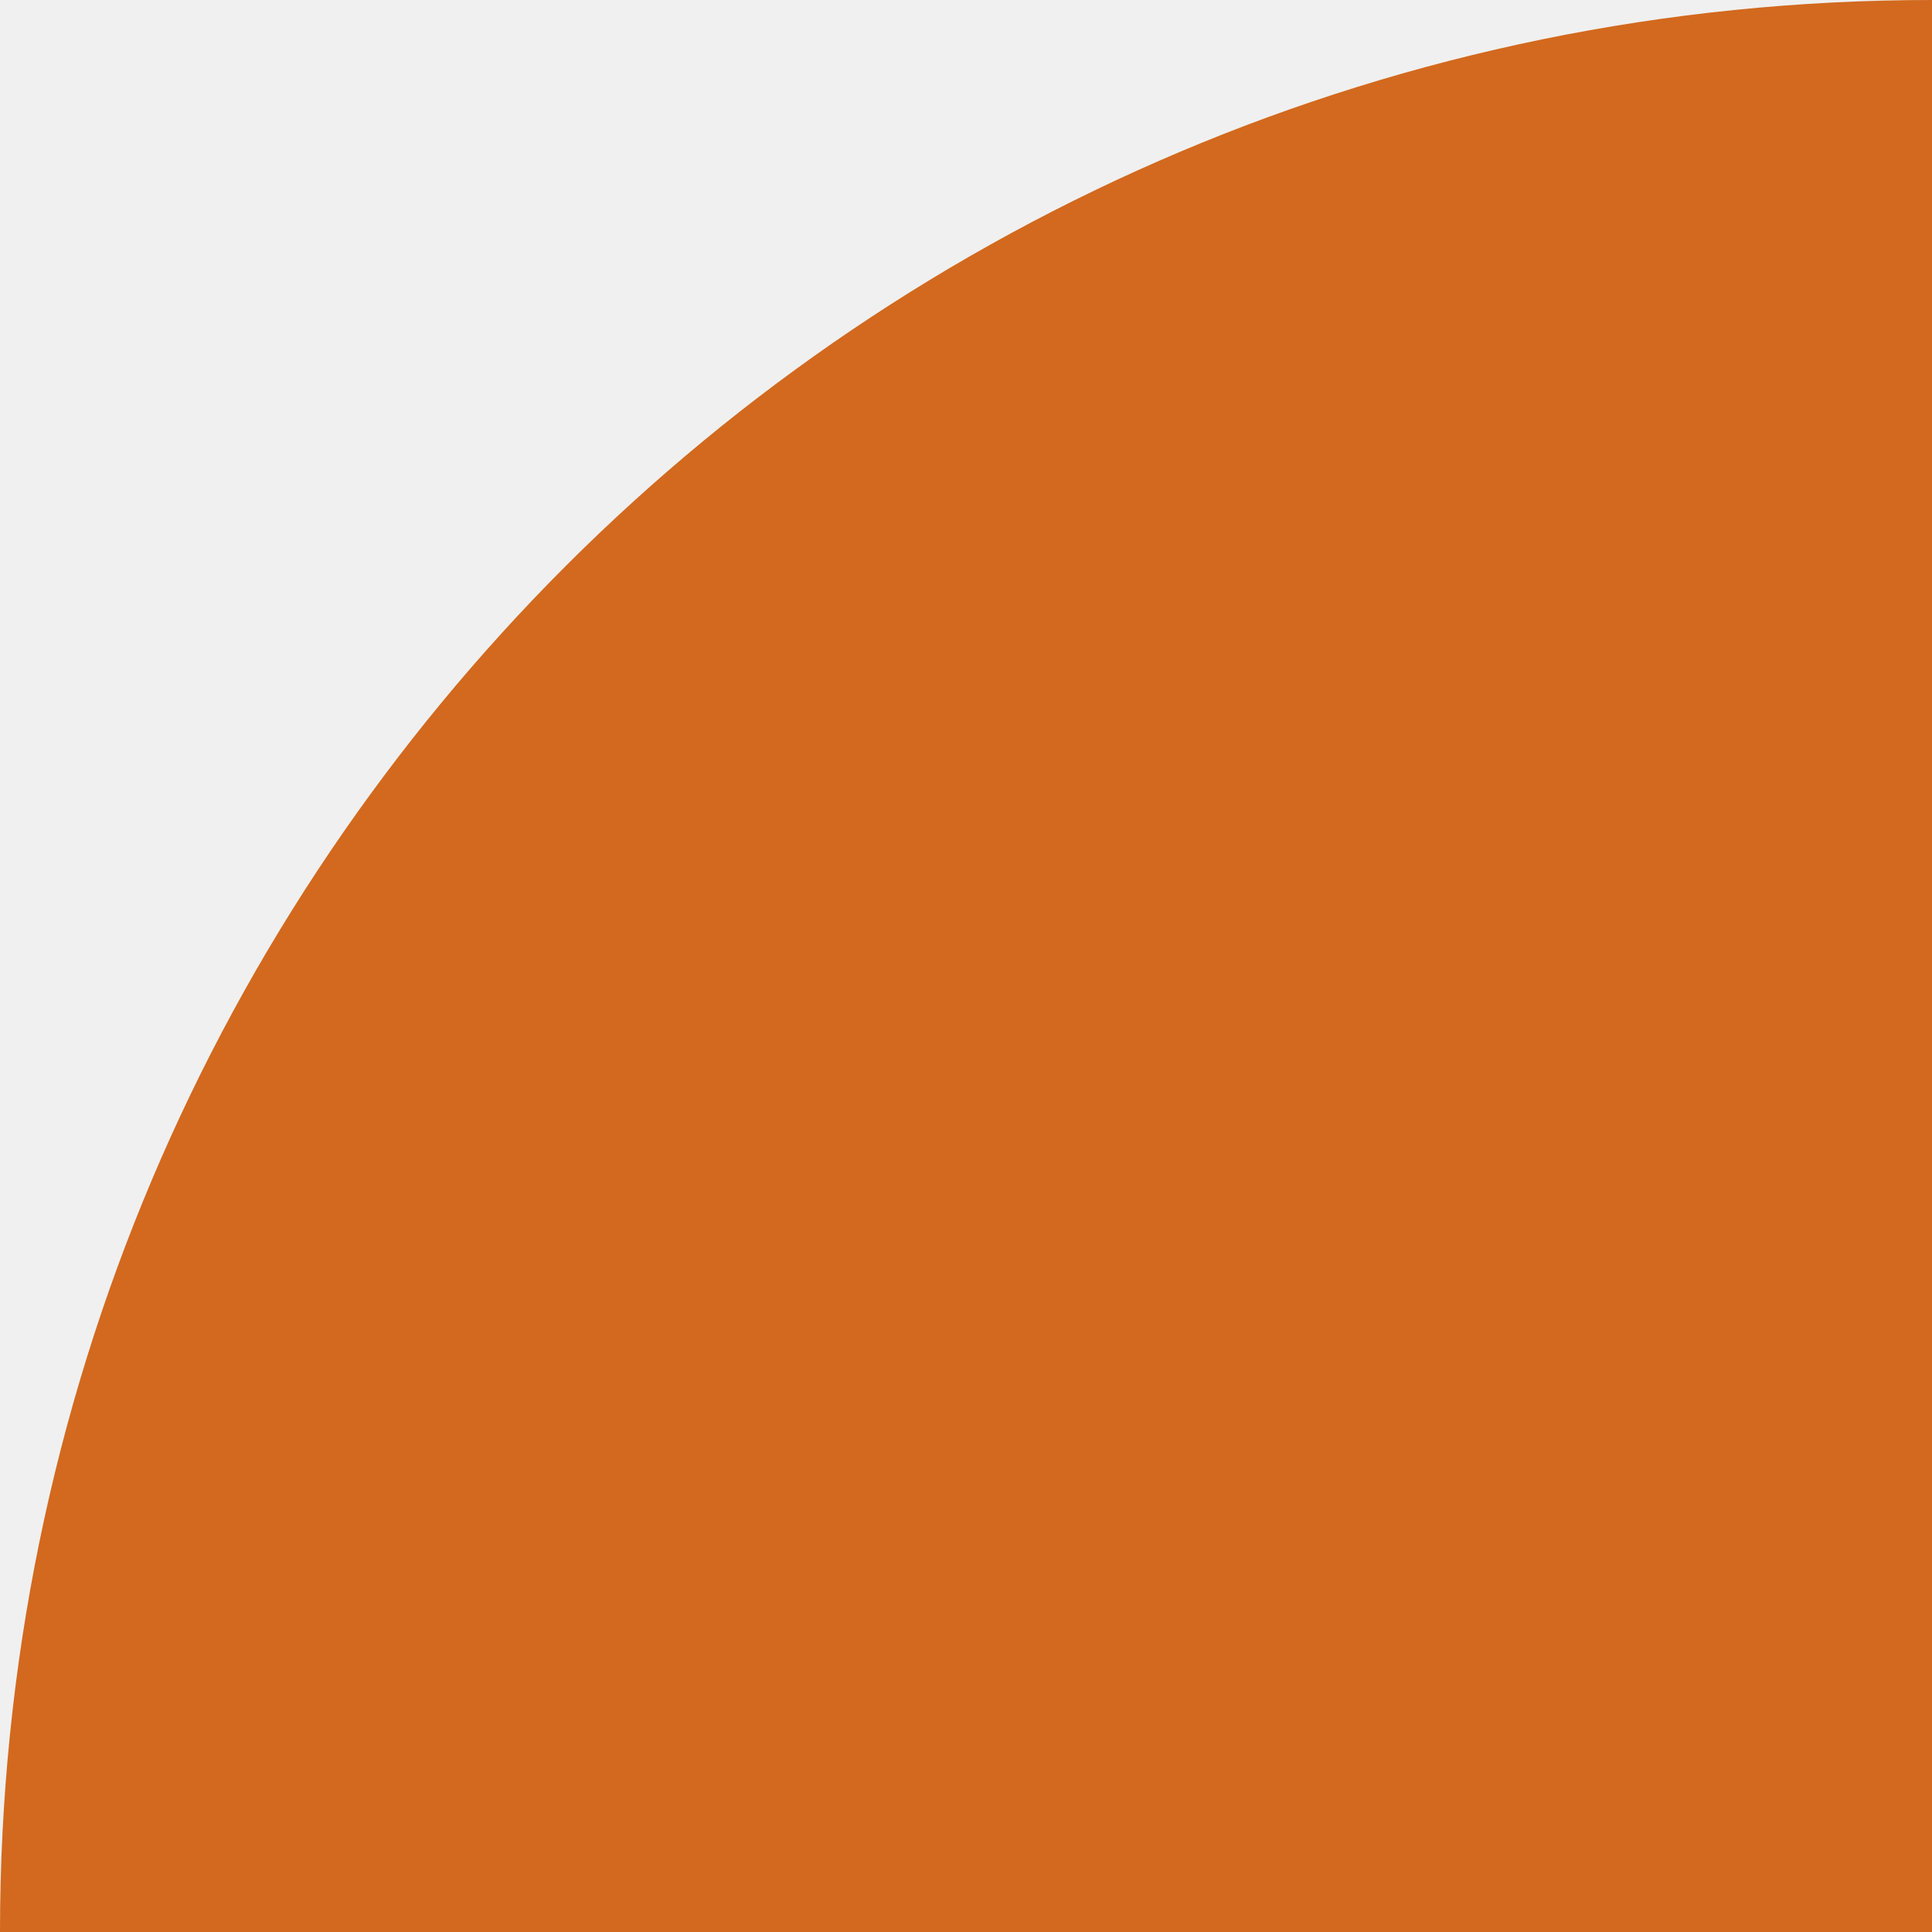
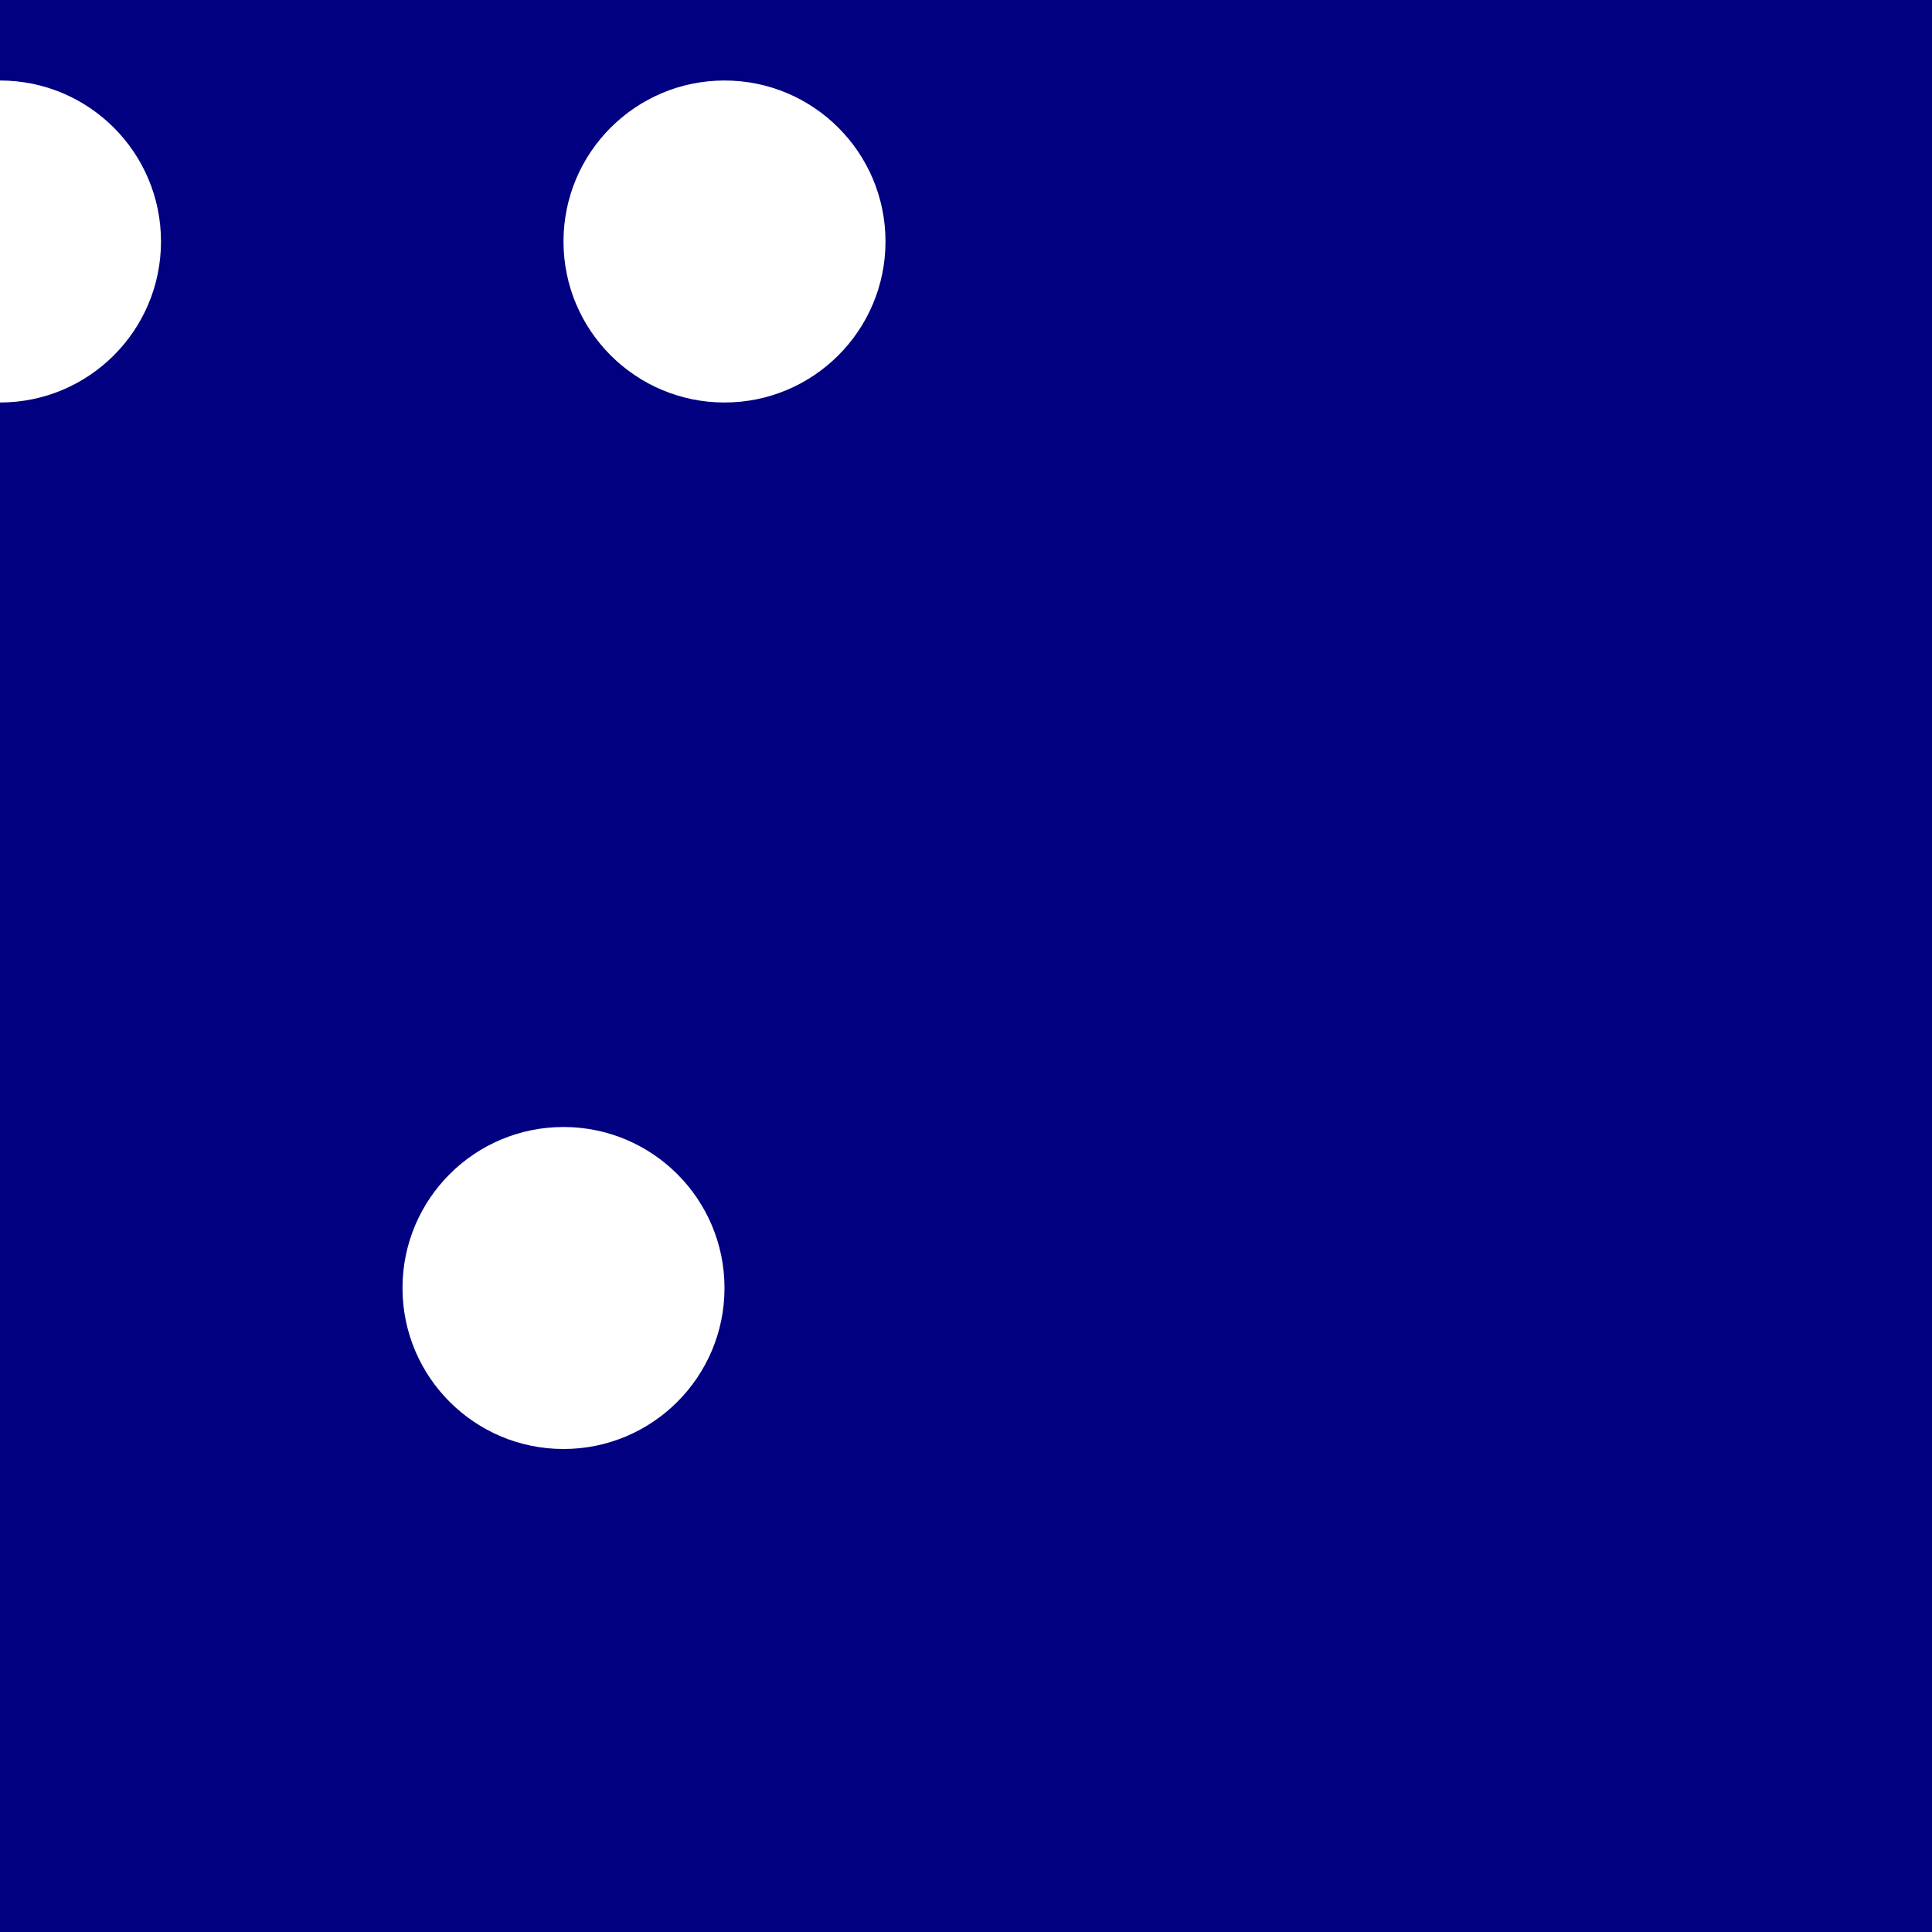
- <svg xmlns="http://www.w3.org/2000/svg" width="40" height="40" viewBox="0 0 40 40" shape-rendering="geometricPrecision">
+ <svg xmlns="http://www.w3.org/2000/svg" width="48" height="48" viewBox="0 0 48 48" shape-rendering="geometricPrecision">
  <defs>
-     <clipPath id="pllclip6">
-       <rect x="0" y="0" width="40" height="40" />
+     <clipPath id="pll0c0c0cc2">
+       <polygon points="0,0 48,0 48,48 0,48" />
    </clipPath>
  </defs>
-   <g clip-path="url(#pllclip6)">
-     <circle cx="40" cy="40" r="40" fill="chocolate" />
+   <rect x="0" y="0" width="48" height="48" fill="navy" />
+   <circle cx="14" cy="32" r="4" fill="white" />
+   <g clip-path="url(#pll0c0c0cc2)">
+     <circle cx="0" cy="6" r="4" fill="white" />
  </g>
+   <circle cx="18" cy="6" r="4" fill="white" />
</svg>
